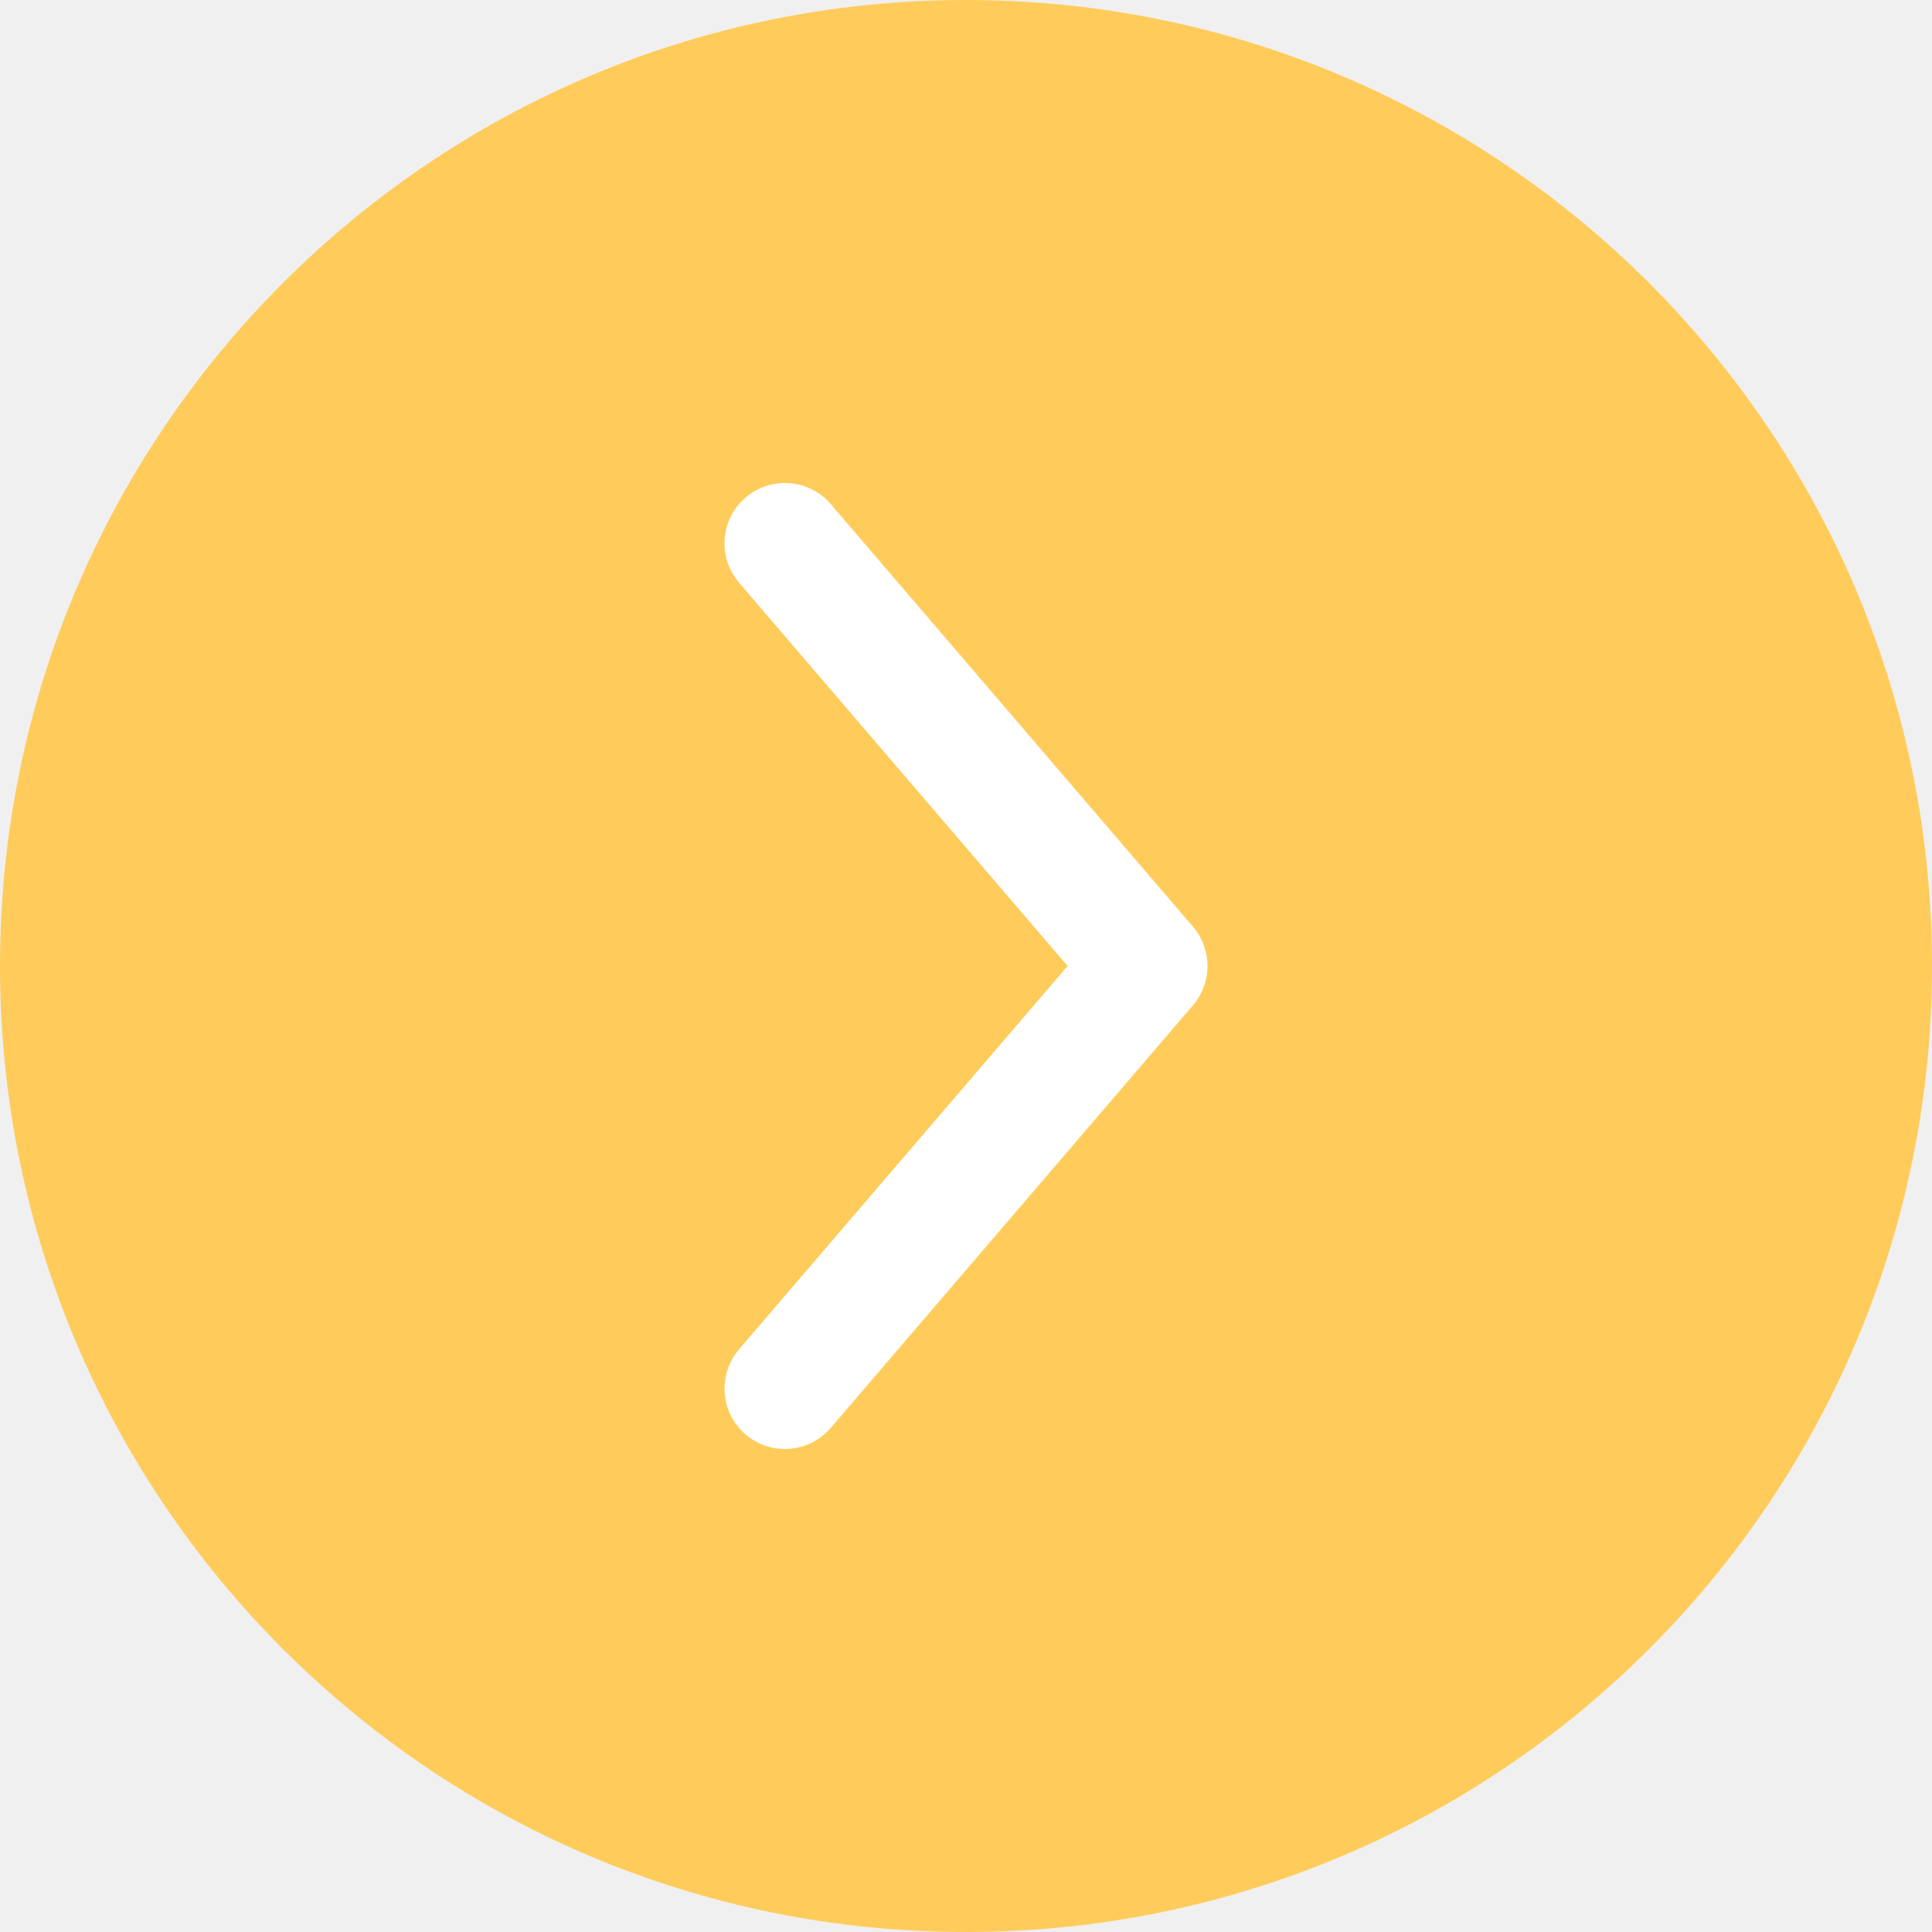
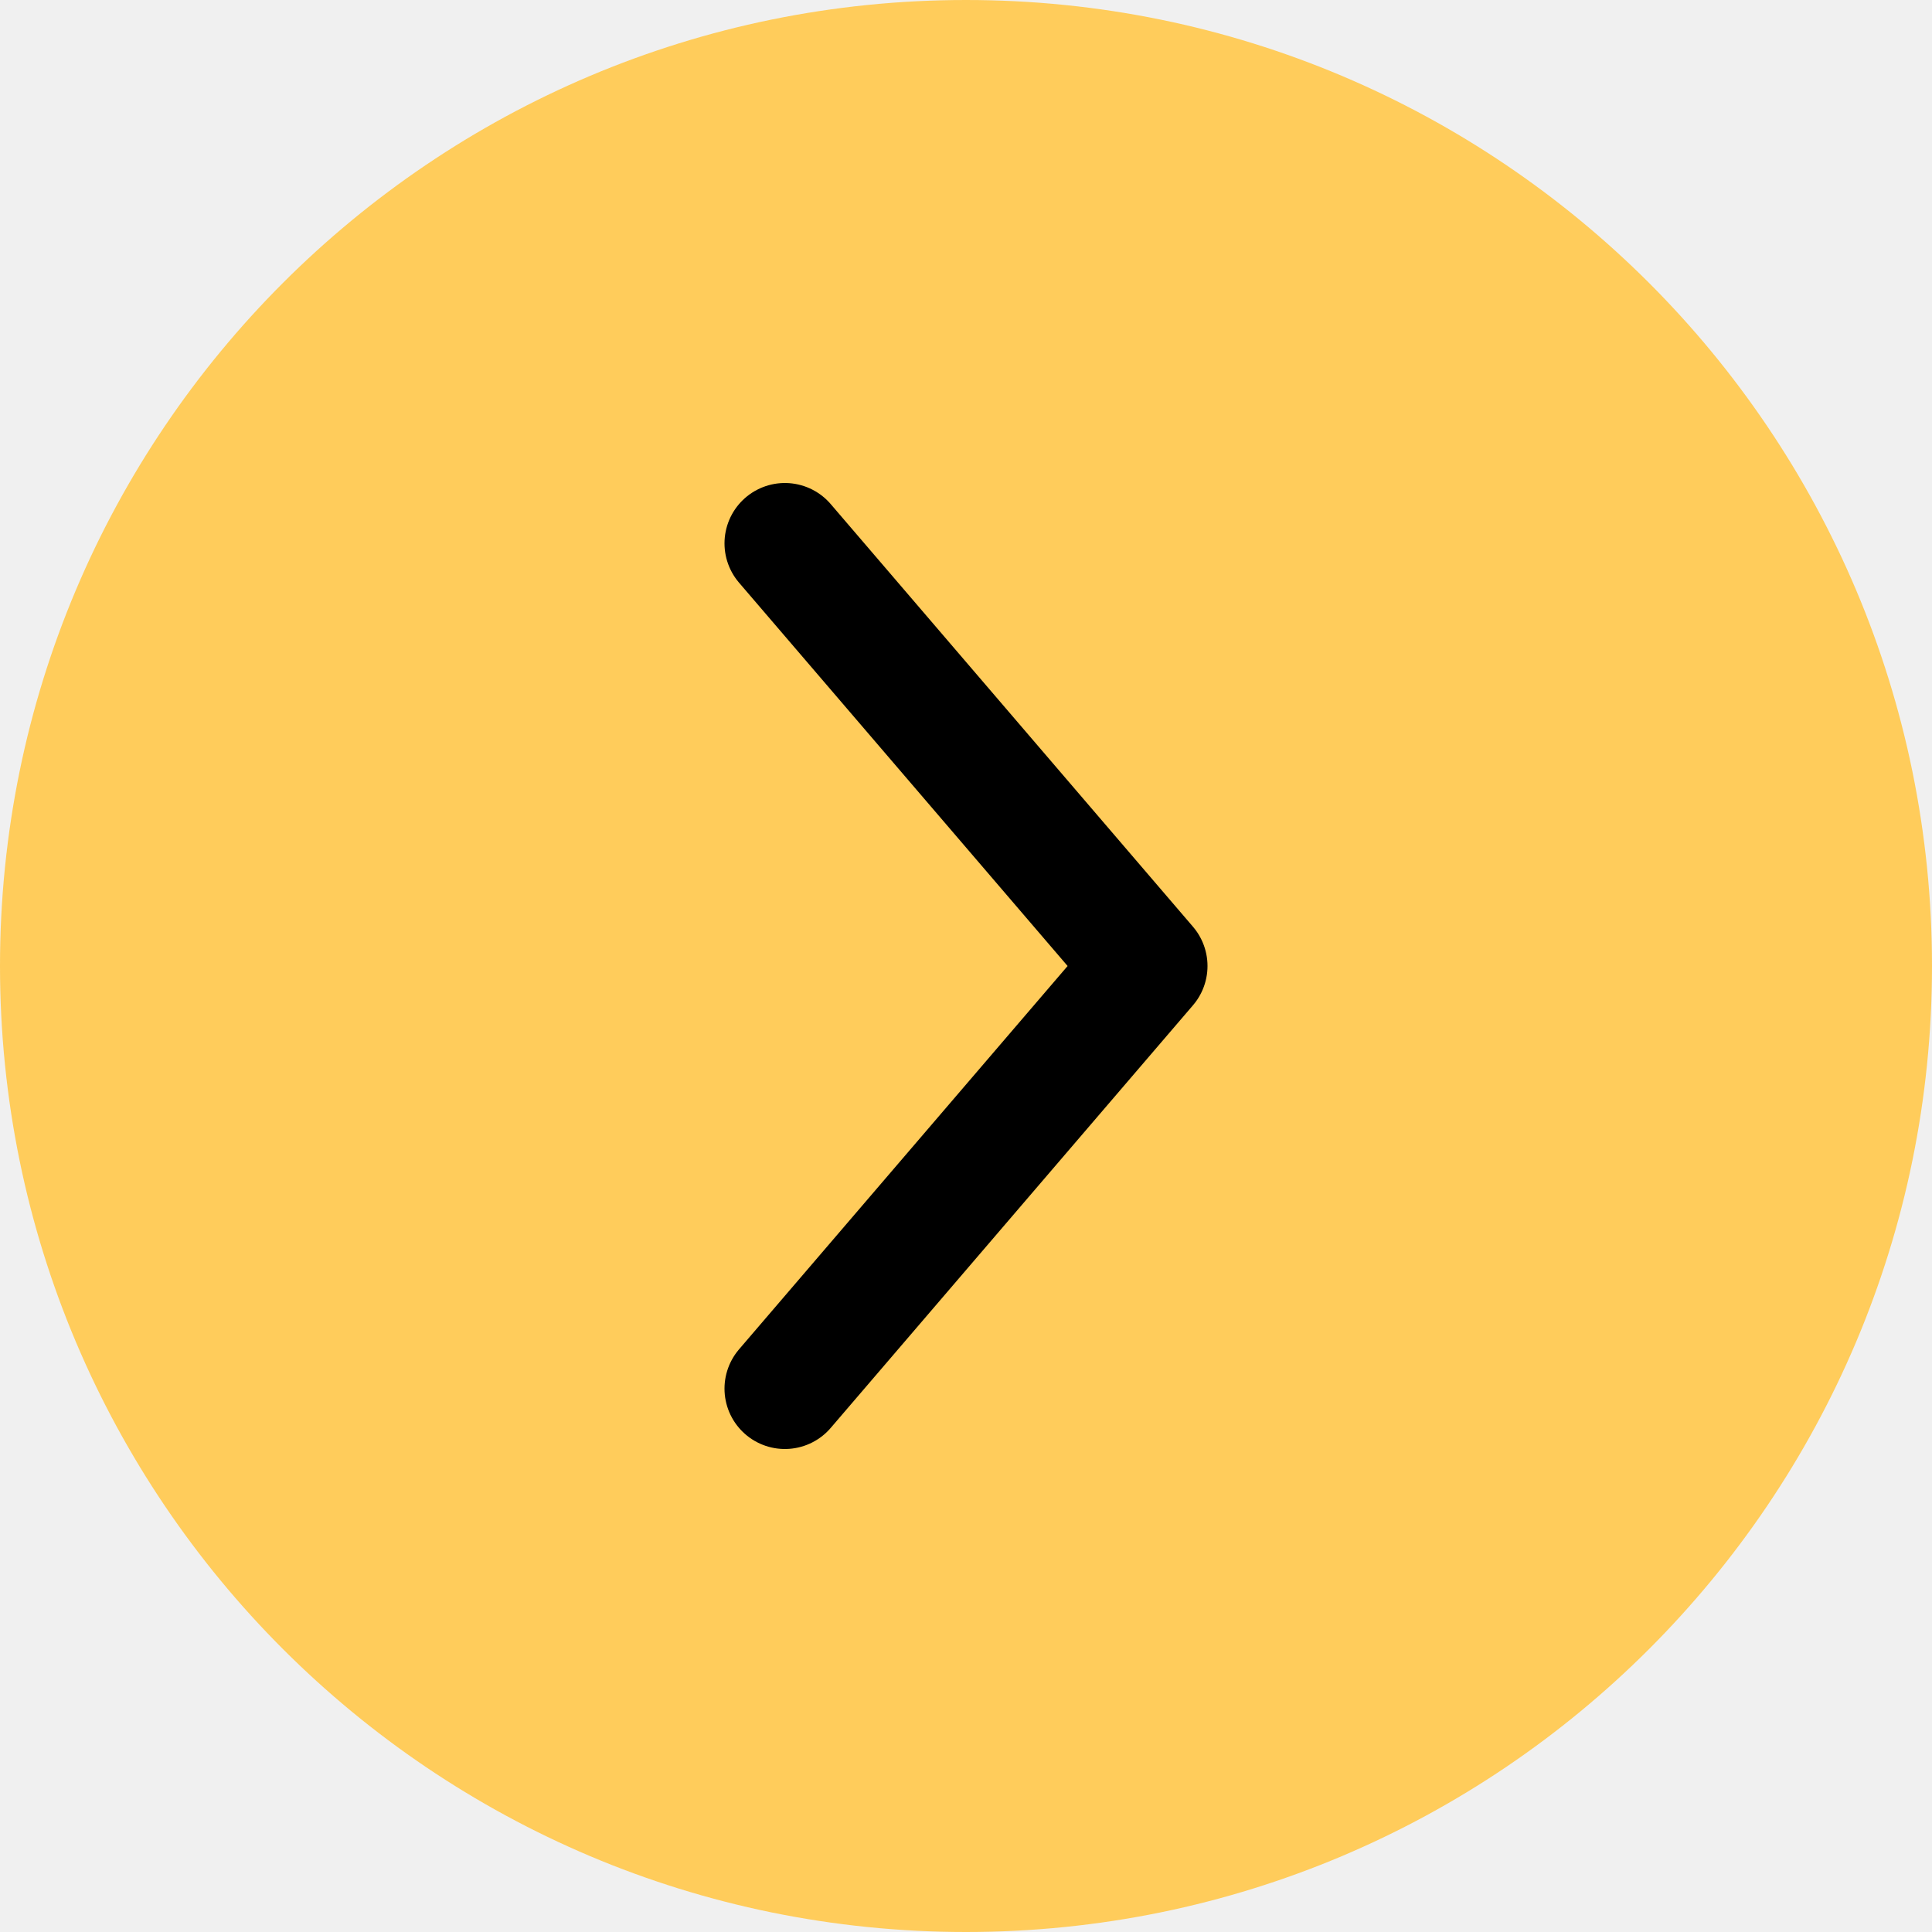
<svg xmlns="http://www.w3.org/2000/svg" width="64" height="64" viewBox="0 0 64 64">
  <circle cx="32" cy="32" r="32" fill="#ffcc5b" />
-   <polyline points="26,18 38,32 26,46" fill="none" stroke="white" stroke-width="4" stroke-linecap="round" stroke-linejoin="round" />
+   <polyline points="26,18 38,32 26,46" fill="none" stroke="#000" stroke-width="4" stroke-linecap="round" stroke-linejoin="round" />
</svg>
